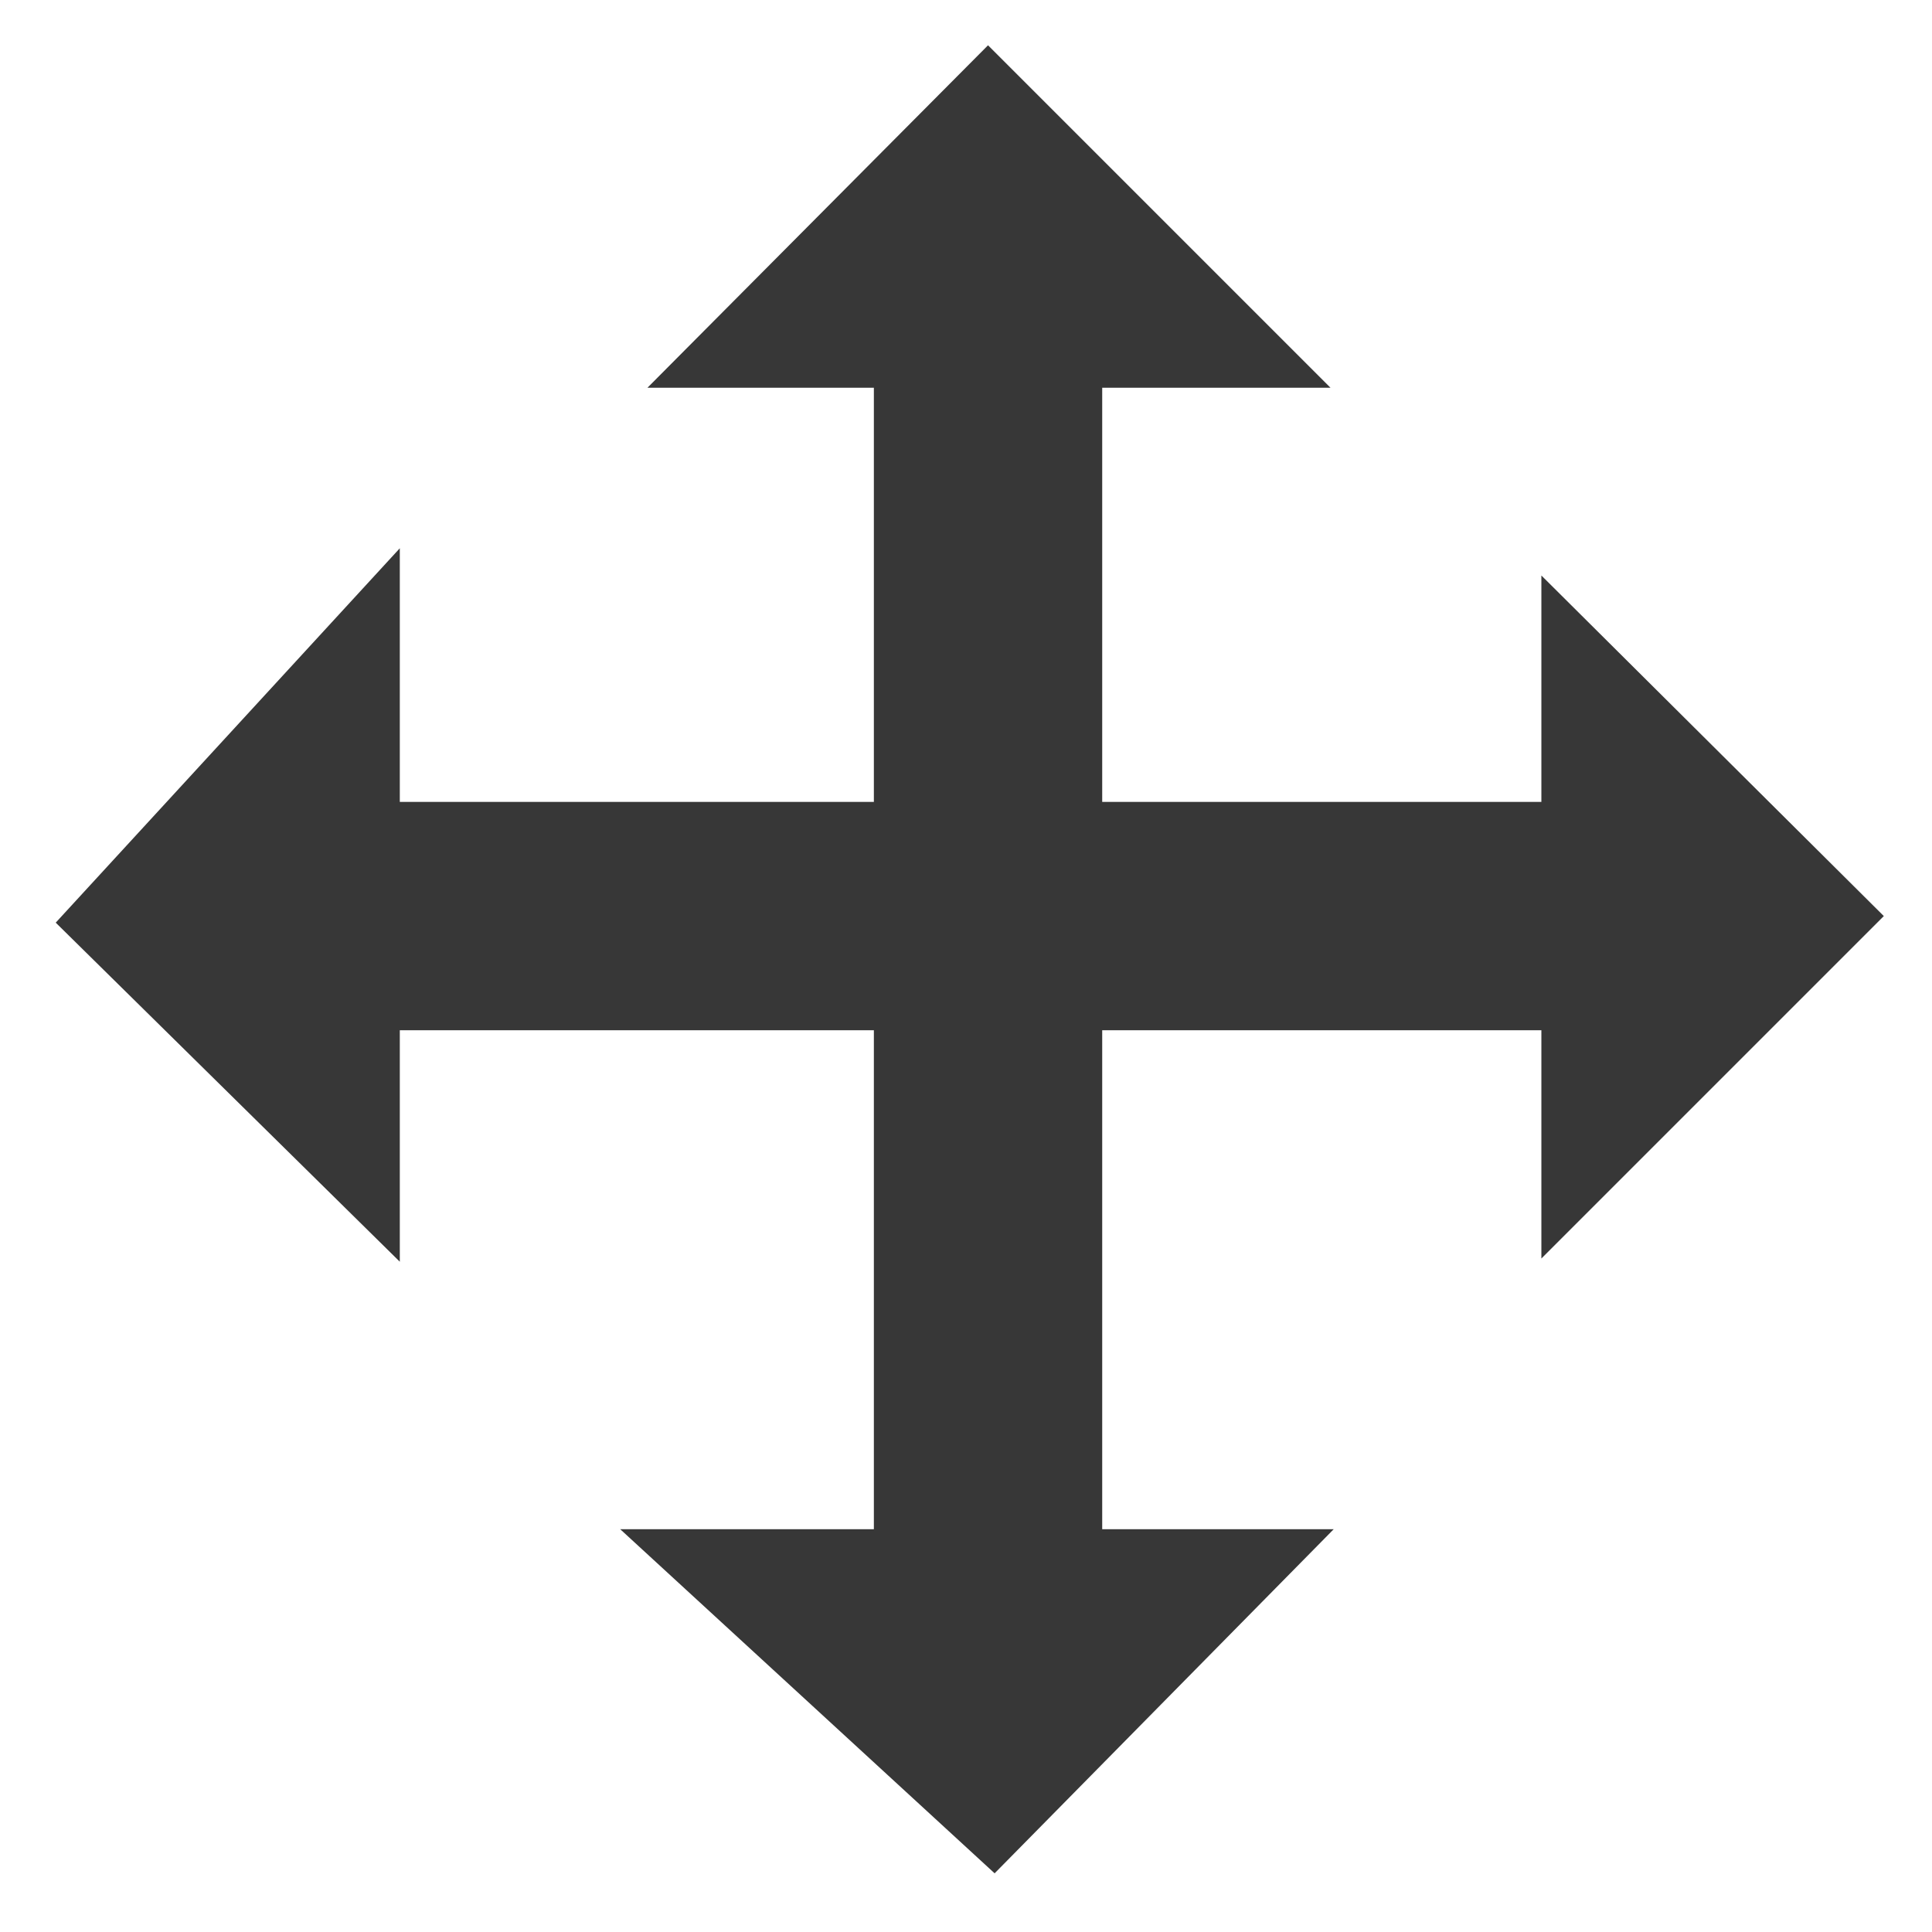
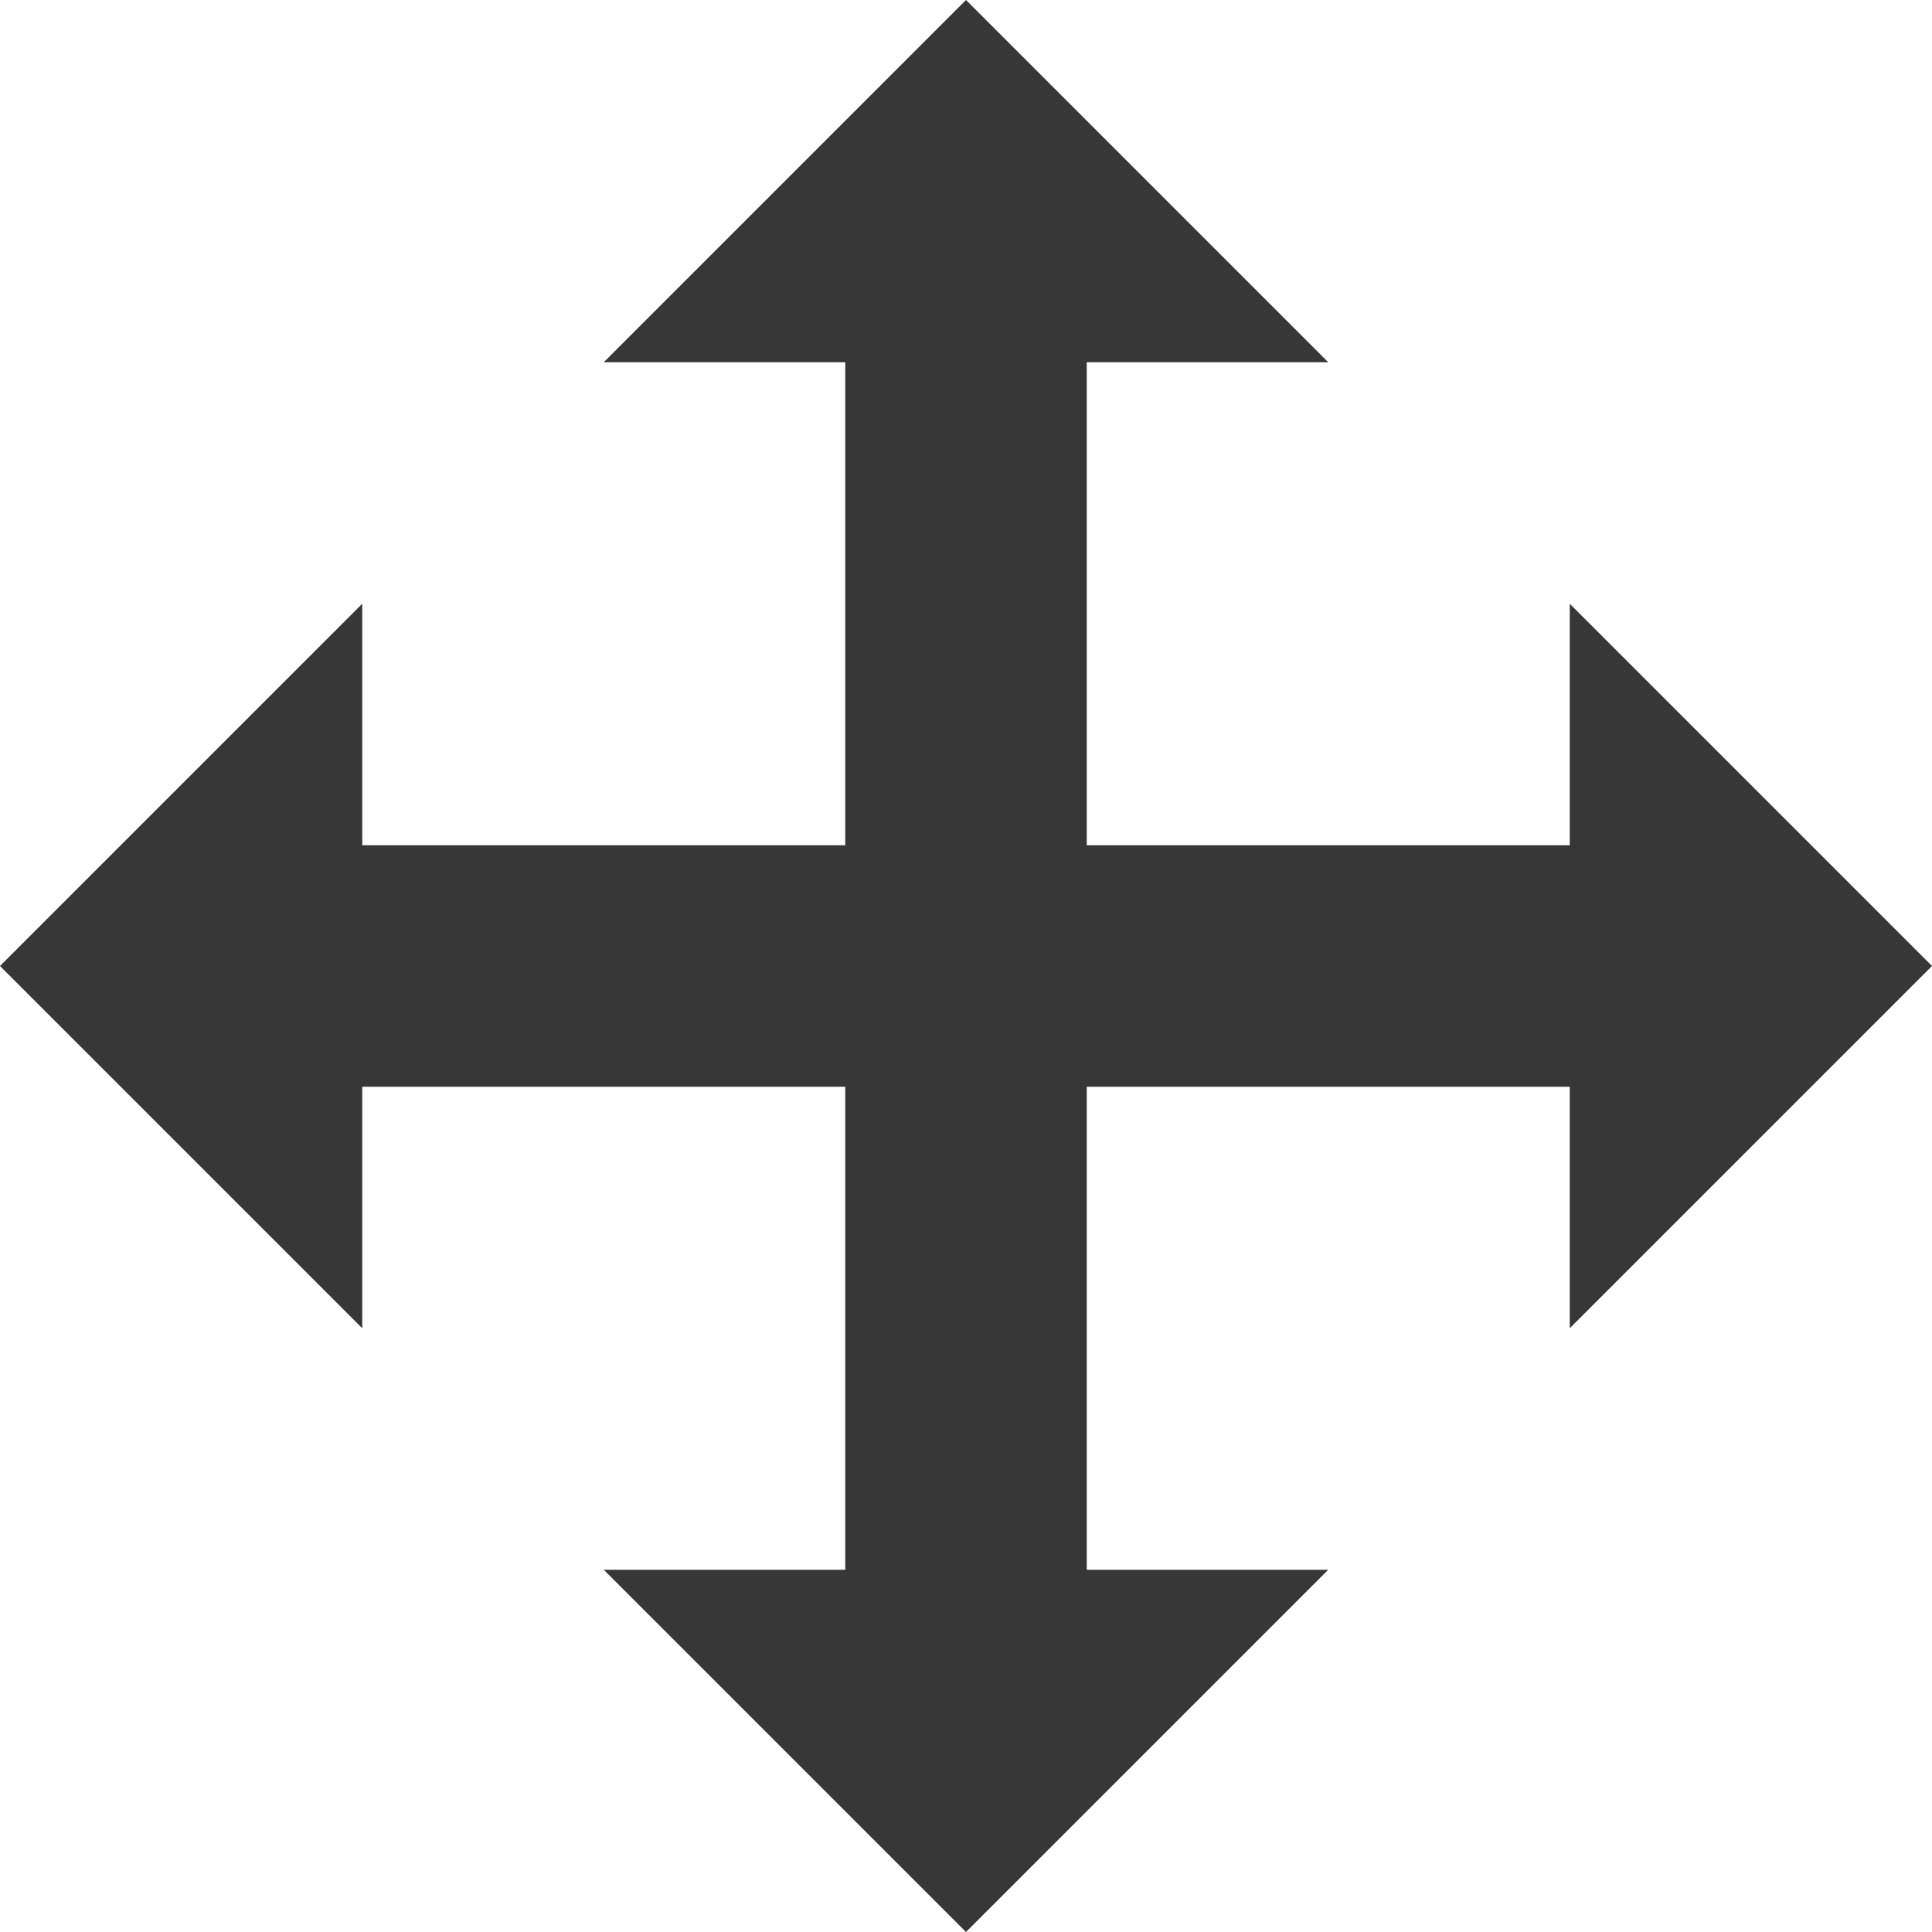
- <svg xmlns="http://www.w3.org/2000/svg" version="1.1" id="svg2" viewBox="0 0 32 32" height="32" width="32">
-   <defs id="defs4" />
-   <g id="layer2" style="display:inline">
-     <path style="fill:#373737;fill-opacity:1;fill-rule:evenodd;stroke:none;stroke-width:1px;stroke-linecap:butt;stroke-linejoin:miter;stroke-opacity:1" d="m 10.724,6.422 5.641,-5.672 5.672,5.672 H 18.256 V 25.329 h 3.834 l -5.616,5.699 -6.201,-5.699 h 4.201 V 6.422 Z" id="path4171" />
-     <path style="fill:#373737;fill-opacity:1;fill-rule:evenodd;stroke:none;stroke-width:1px;stroke-linecap:butt;stroke-linejoin:miter;stroke-opacity:1" d="m 25.53,9.532 5.672,5.641 -5.672,5.672 V 17.064 H 6.622 V 20.898 L 0.923,15.282 6.622,9.081 V 13.282 H 25.53 Z" id="path4171-3" />
-   </g>
+ <svg xmlns="http://www.w3.org/2000/svg" height="16" width="16" version="1.1" viewBox="0 0 16 16" data-name="Layer 2" id="Layer_2">
+   <defs id="defs4">
+     <style id="style2">.cls-1,.cls-2{fill:#cacaca;}.cls-2{fill-rule:evenodd;}</style>
+   </defs>
+   <rect style="fill:#373737;stroke-width:0.5;fill-opacity:1" id="rect6" height="2" width="6" y="7" x="2" class="cls-1" />
+   <polygon transform="scale(0.5)" style="fill:#373737;fill-rule:evenodd;fill-opacity:1" id="polygon8" points="6,22 6,10 0,16 " class="cls-2" />
+   <rect style="fill:#373737;stroke-width:0.5;fill-opacity:1" id="rect10" transform="rotate(-90)" height="2" width="6" y="7" x="-14" class="cls-1" />
+   <polygon transform="scale(0.5)" style="fill:#373737;fill-rule:evenodd;fill-opacity:1" id="polygon12" points="22,26 10,26 16,32 " class="cls-2" />
+   <rect style="fill:#373737;stroke-width:0.5;fill-opacity:1" id="rect14" transform="scale(-1)" height="2" width="6" y="-9" x="-14" class="cls-1" />
+   <polygon transform="scale(0.5)" style="fill:#373737;fill-rule:evenodd;fill-opacity:1" id="polygon16" points="26,10 26,22 32,16 " class="cls-2" />
+   <rect style="fill:#373737;stroke-width:0.5;fill-opacity:1" id="rect18" transform="rotate(90)" height="2" width="6" y="-9" x="2" class="cls-1" />
+   <polygon transform="scale(0.5)" style="fill:#373737;fill-rule:evenodd;fill-opacity:1" id="polygon20" points="10,6 22,6 16,0 " class="cls-2" />
</svg>
